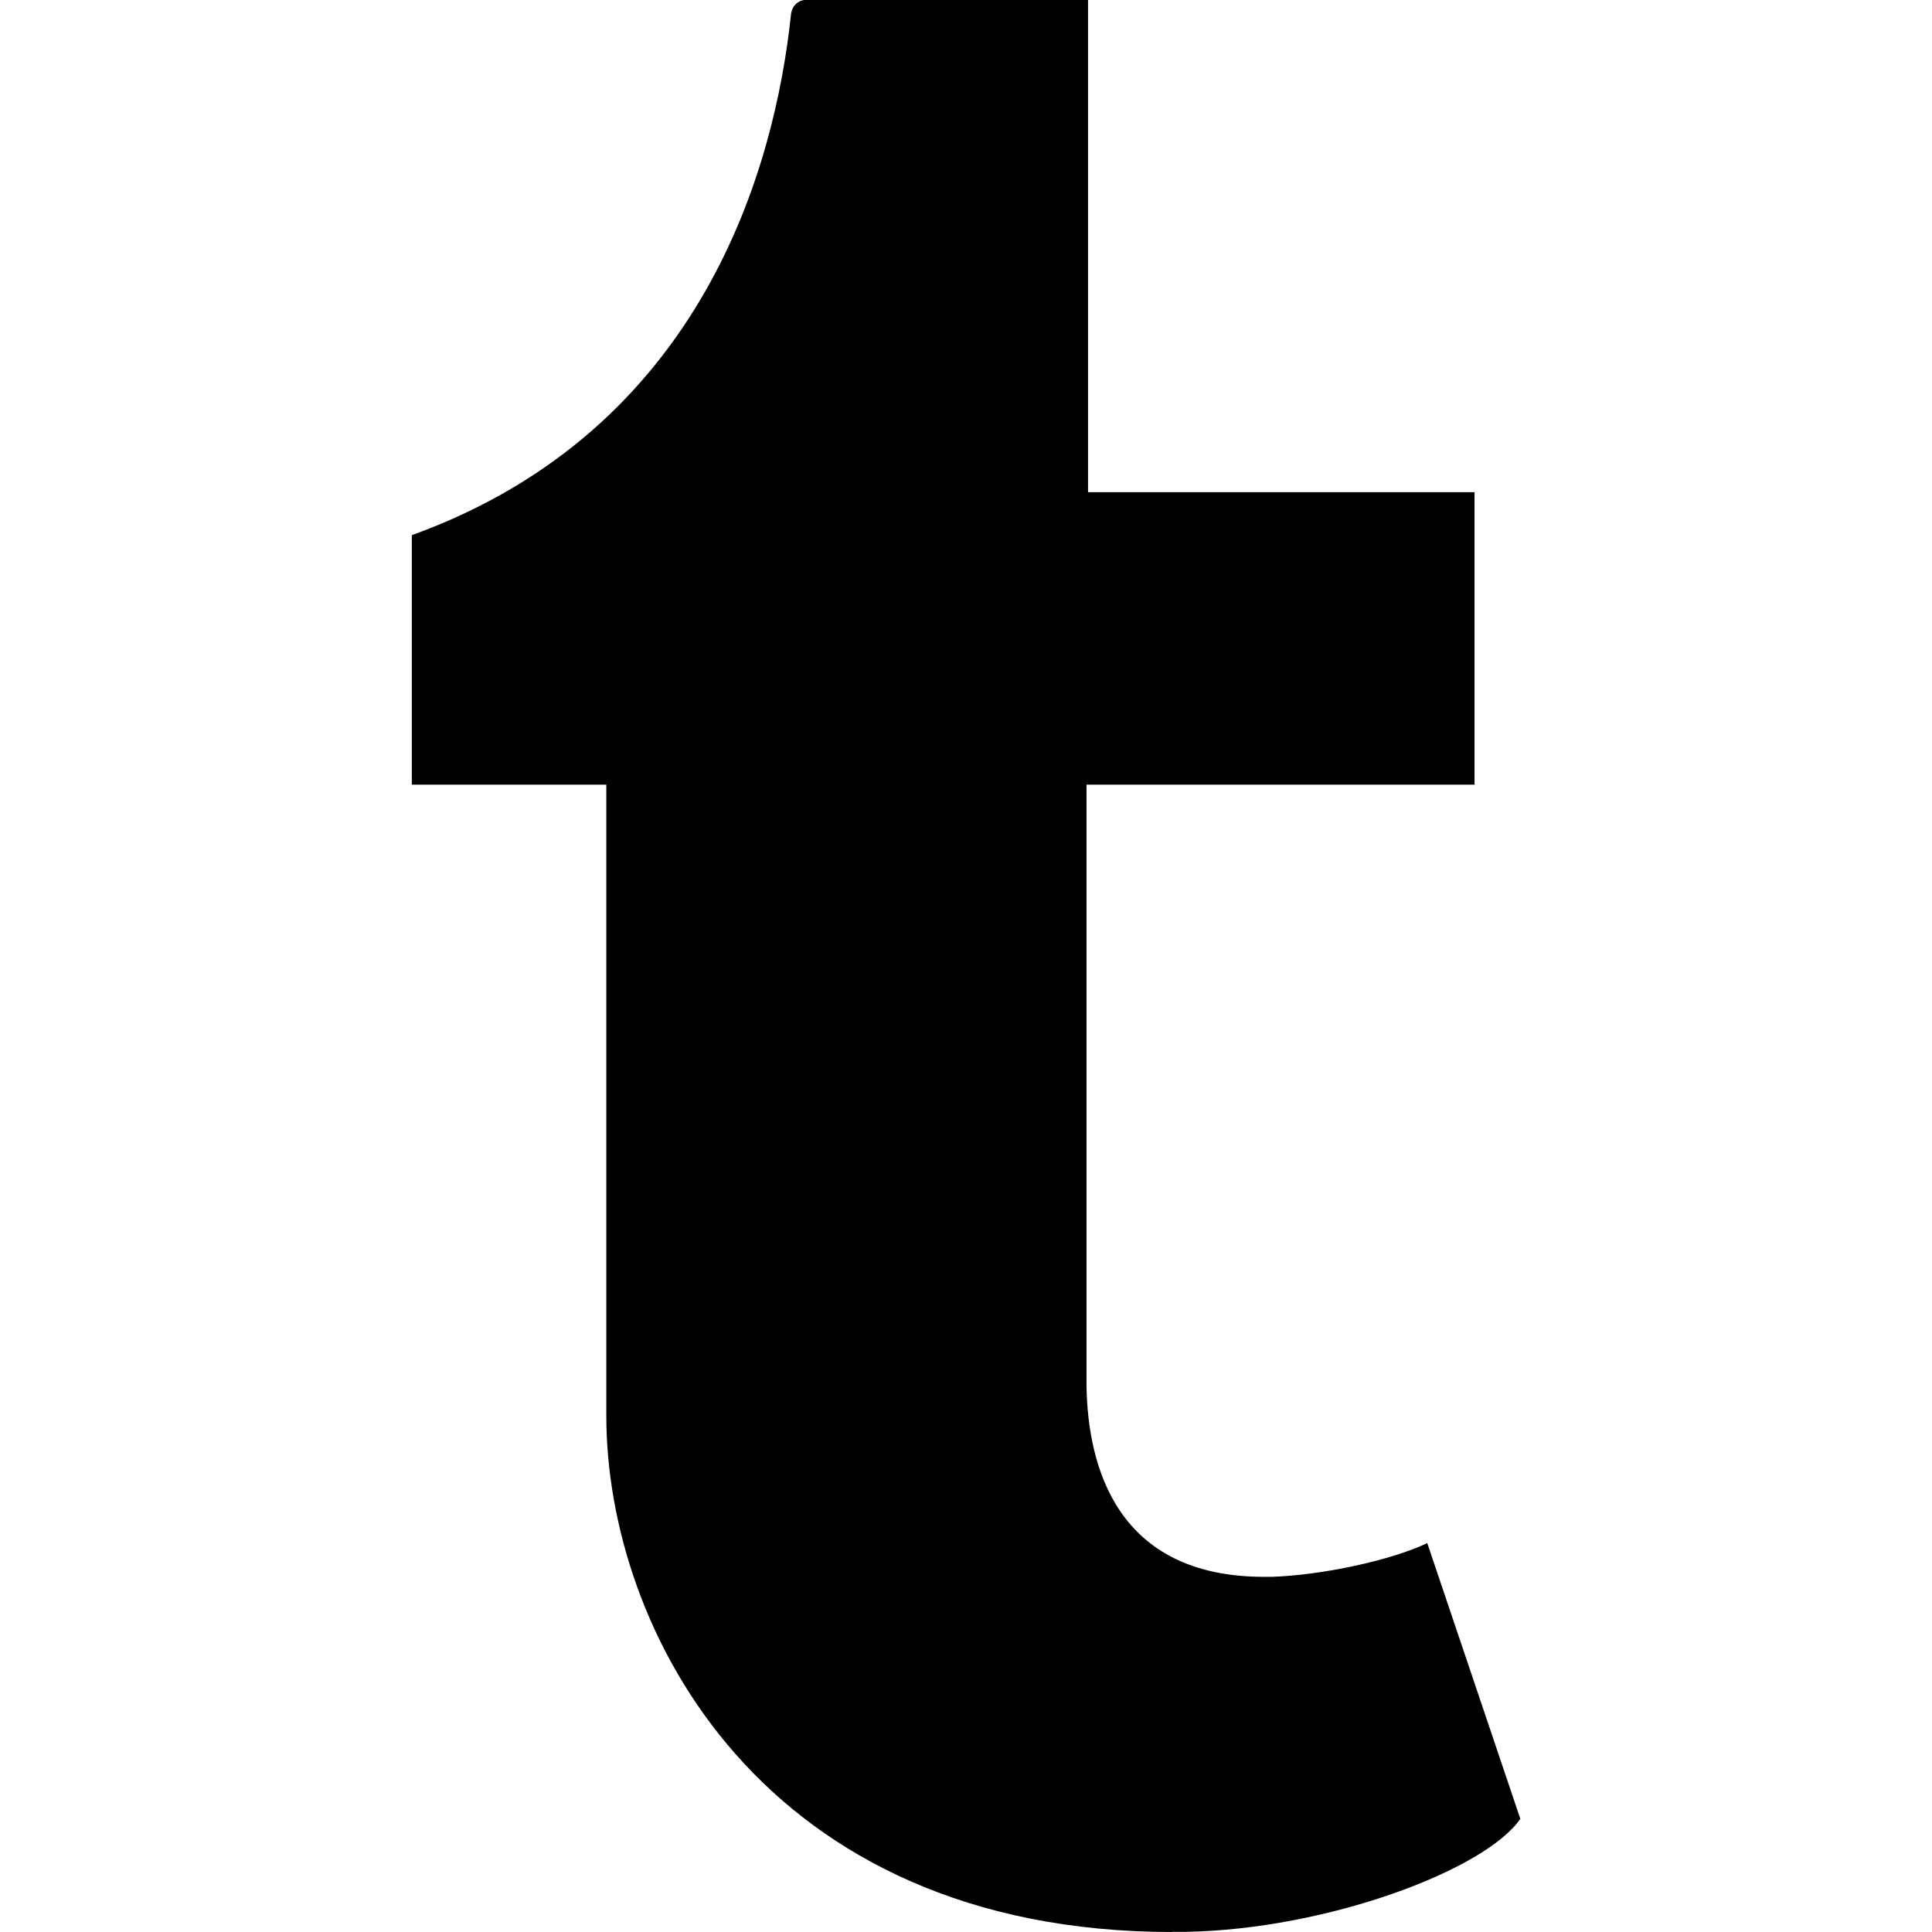
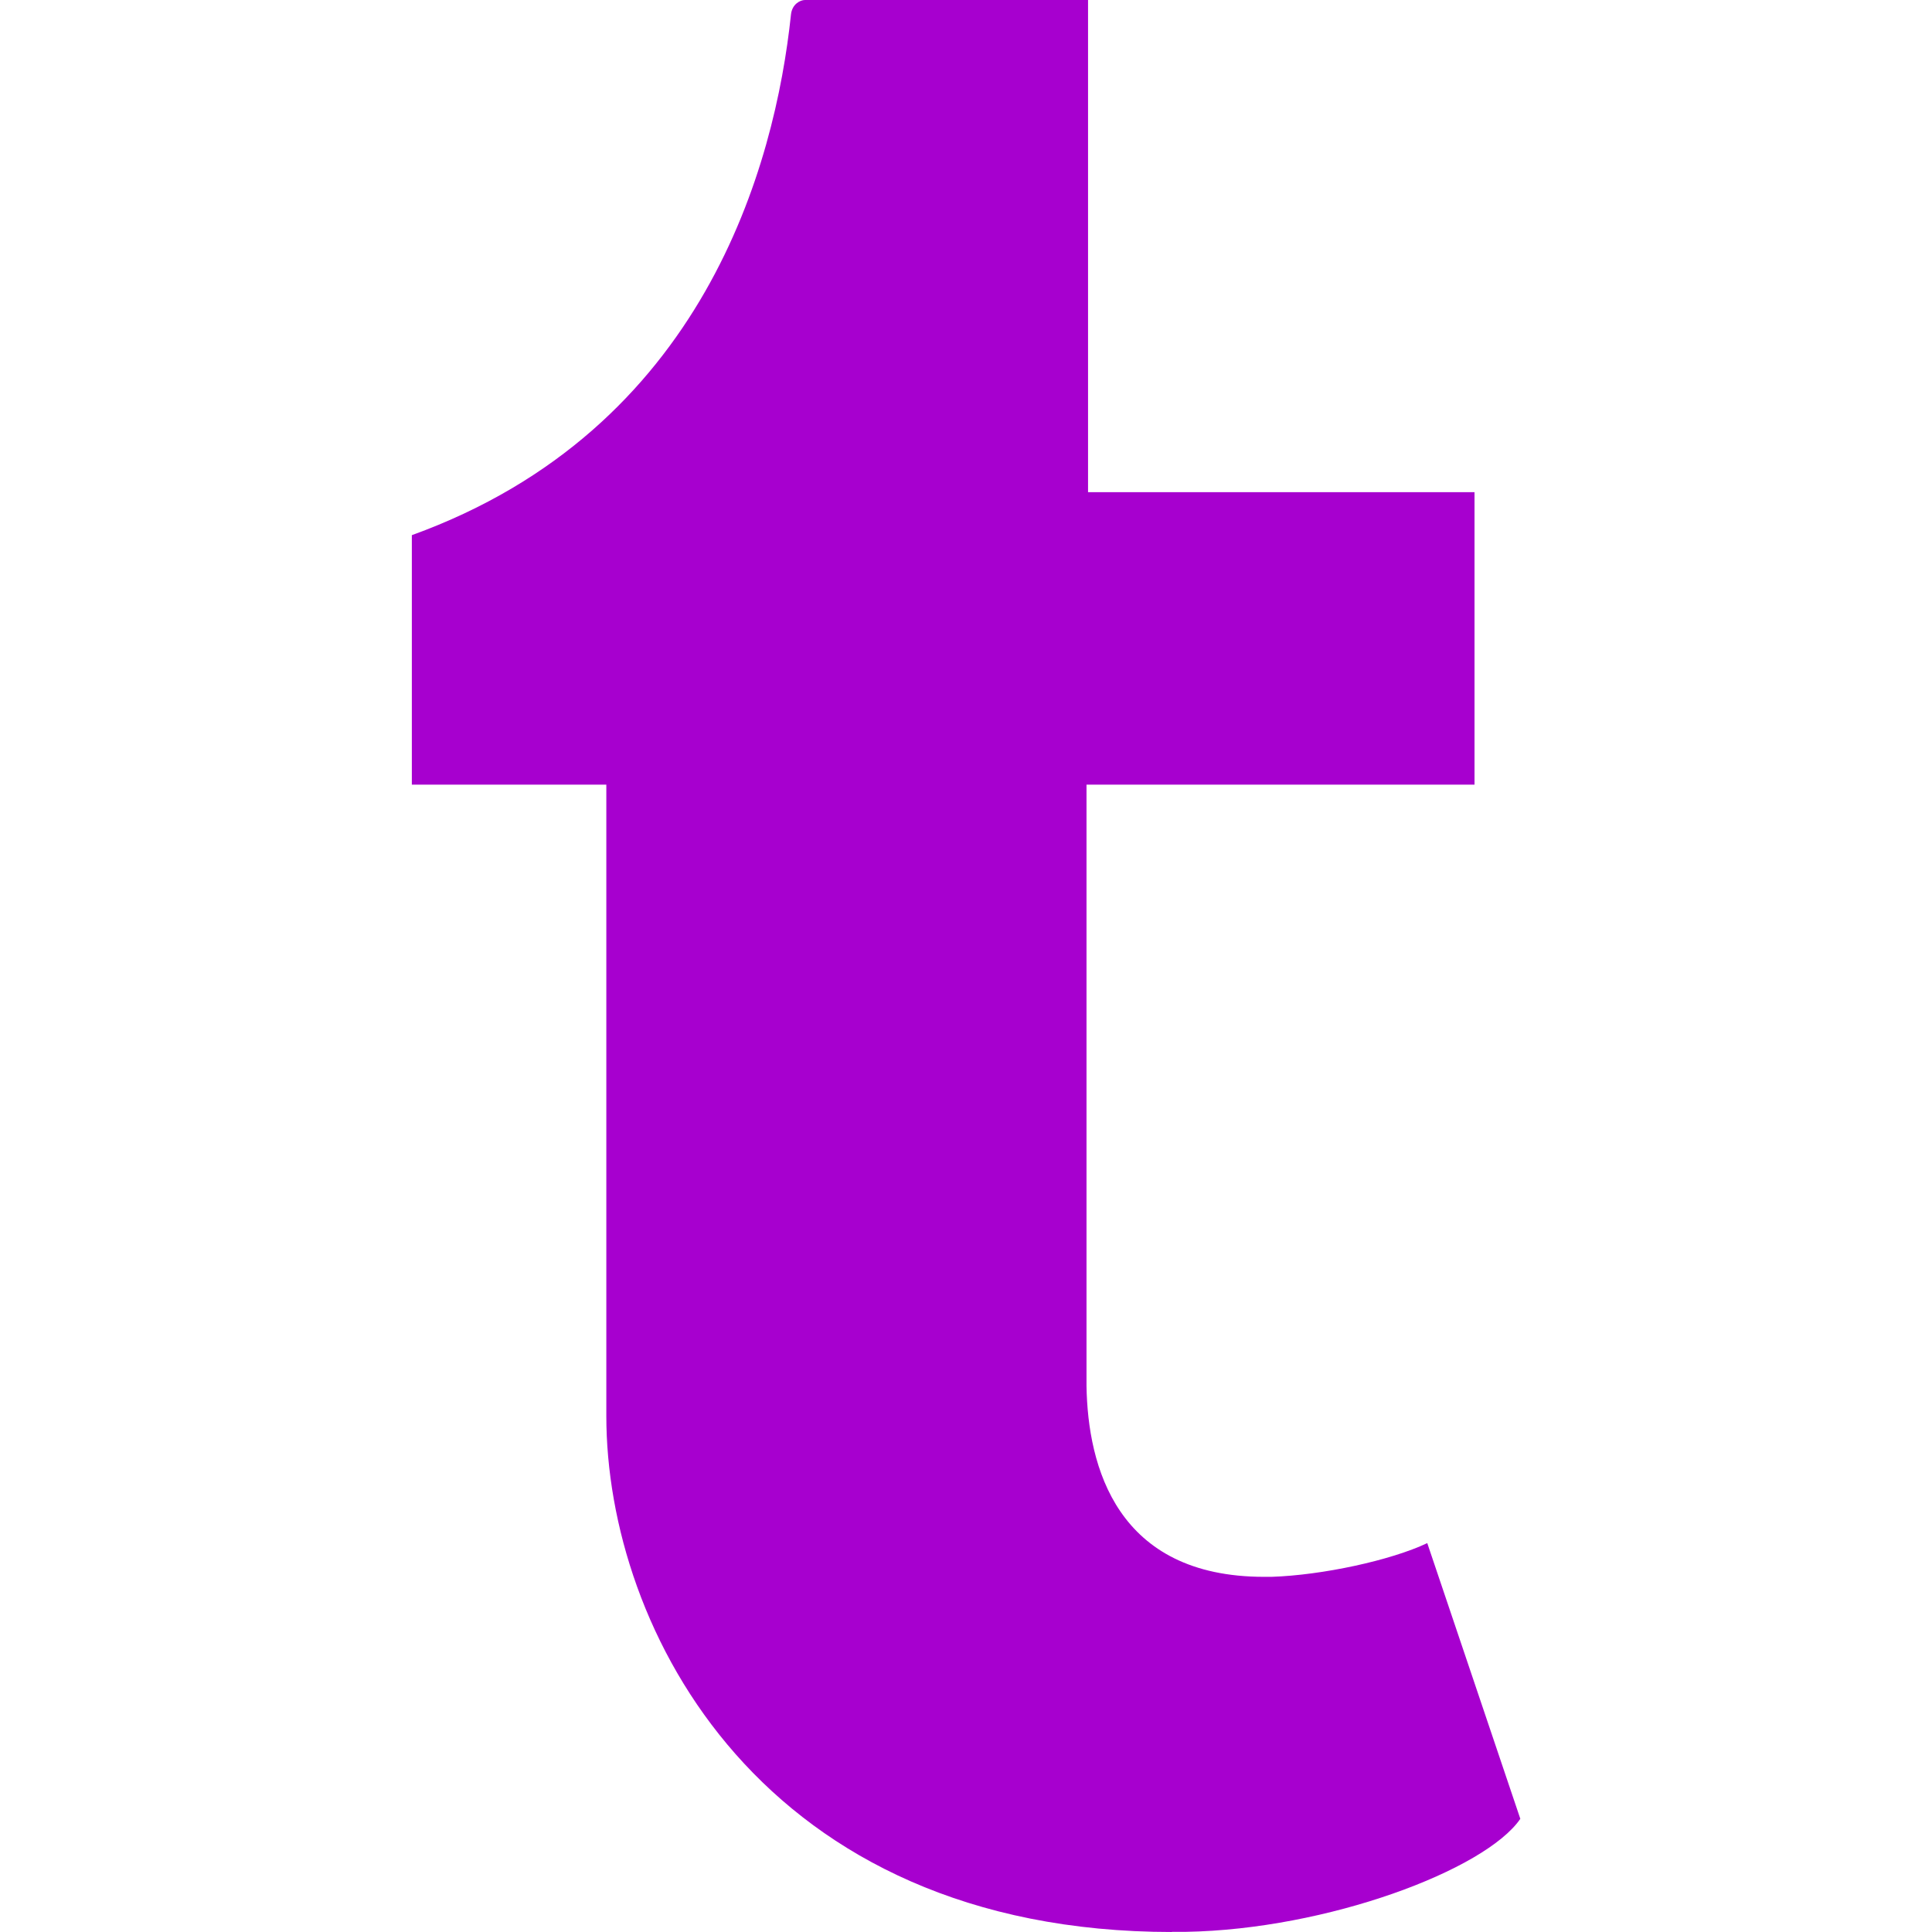
<svg xmlns="http://www.w3.org/2000/svg" role="img" viewBox="0 0 24 24">
-   <path d="M14.563 24c-5.093 0-7.031-3.756-7.031-6.411V9.747H5.116V6.648c3.63-1.313 4.512-4.596 4.71-6.469C9.84.051 9.941 0 9.999 0h3.517v6.114h4.801v3.633h-4.82v7.47c.016 1.001.375 2.371 2.207 2.371h.09c.631-.02 1.486-.205 1.936-.419l1.156 3.425c-.436.636-2.4 1.374-4.156 1.404h-.178l.011.002z" />
+   <path fill="#A700CF" d="M14.563 24c-5.093 0-7.031-3.756-7.031-6.411V9.747H5.116V6.648c3.63-1.313 4.512-4.596 4.71-6.469C9.84.051 9.941 0 9.999 0h3.517v6.114h4.801v3.633h-4.82v7.47c.016 1.001.375 2.371 2.207 2.371h.09c.631-.02 1.486-.205 1.936-.419l1.156 3.425c-.436.636-2.4 1.374-4.156 1.404h-.178l.011.002z" />
</svg>
